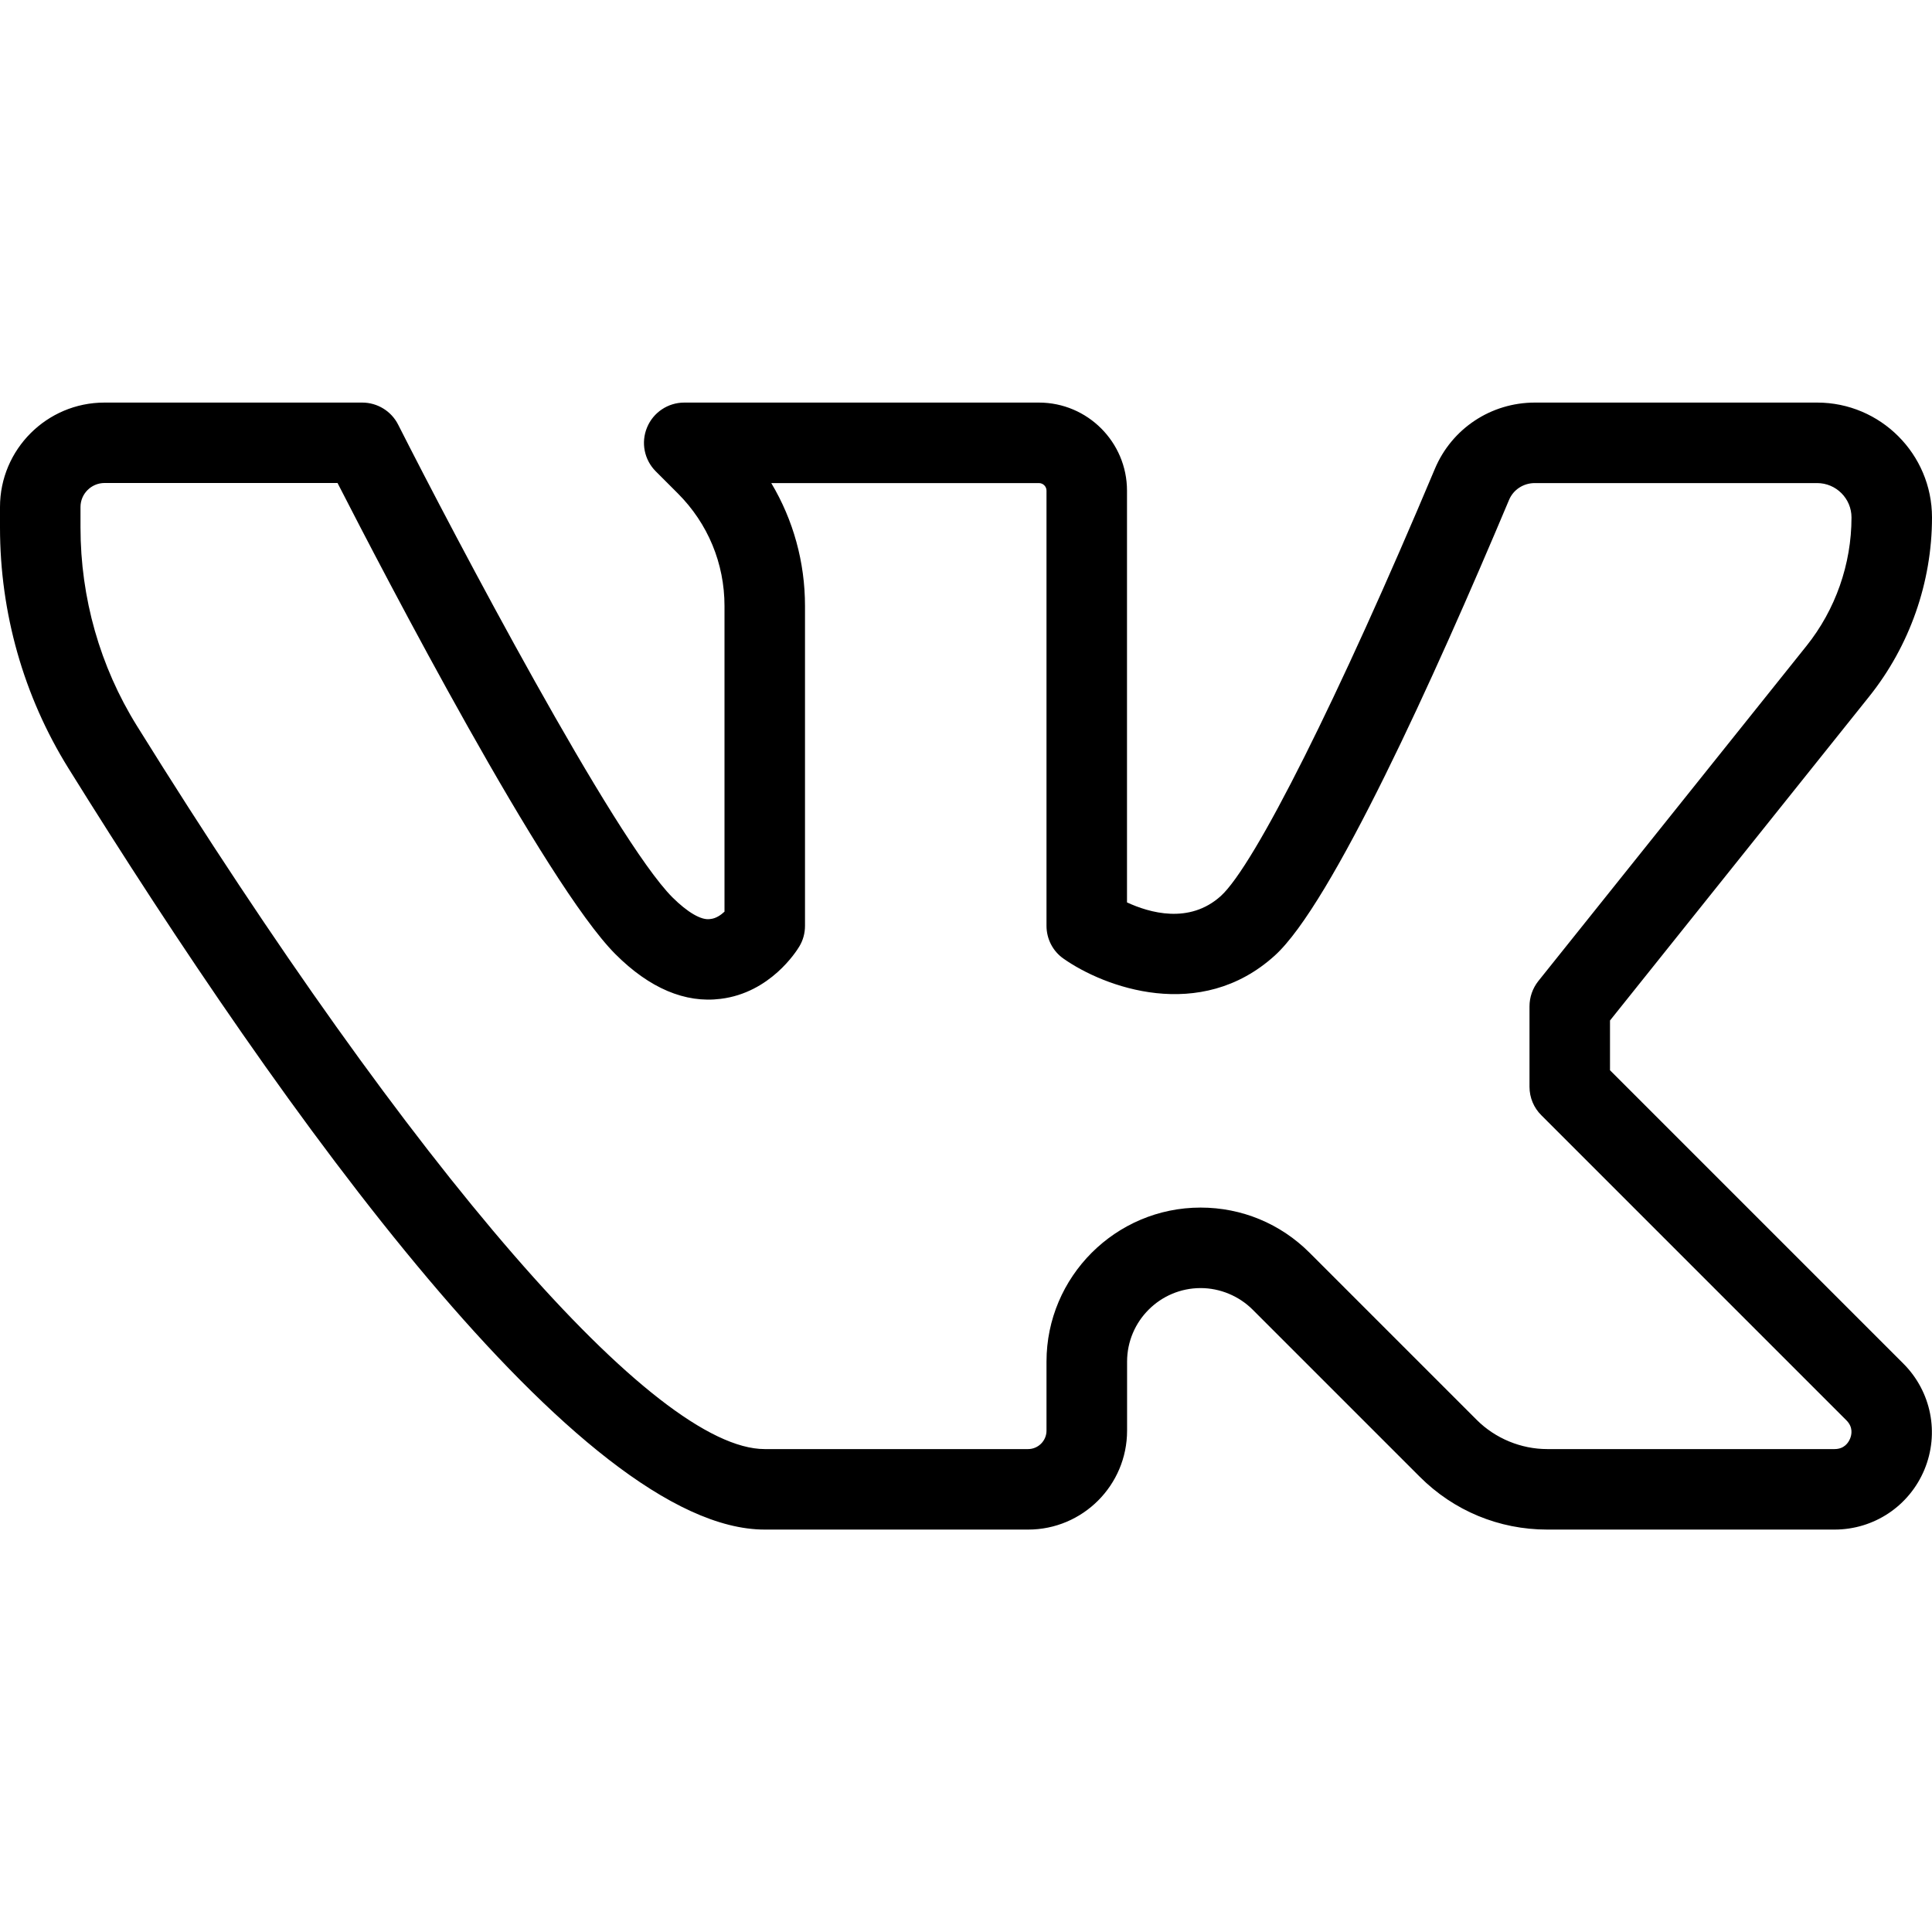
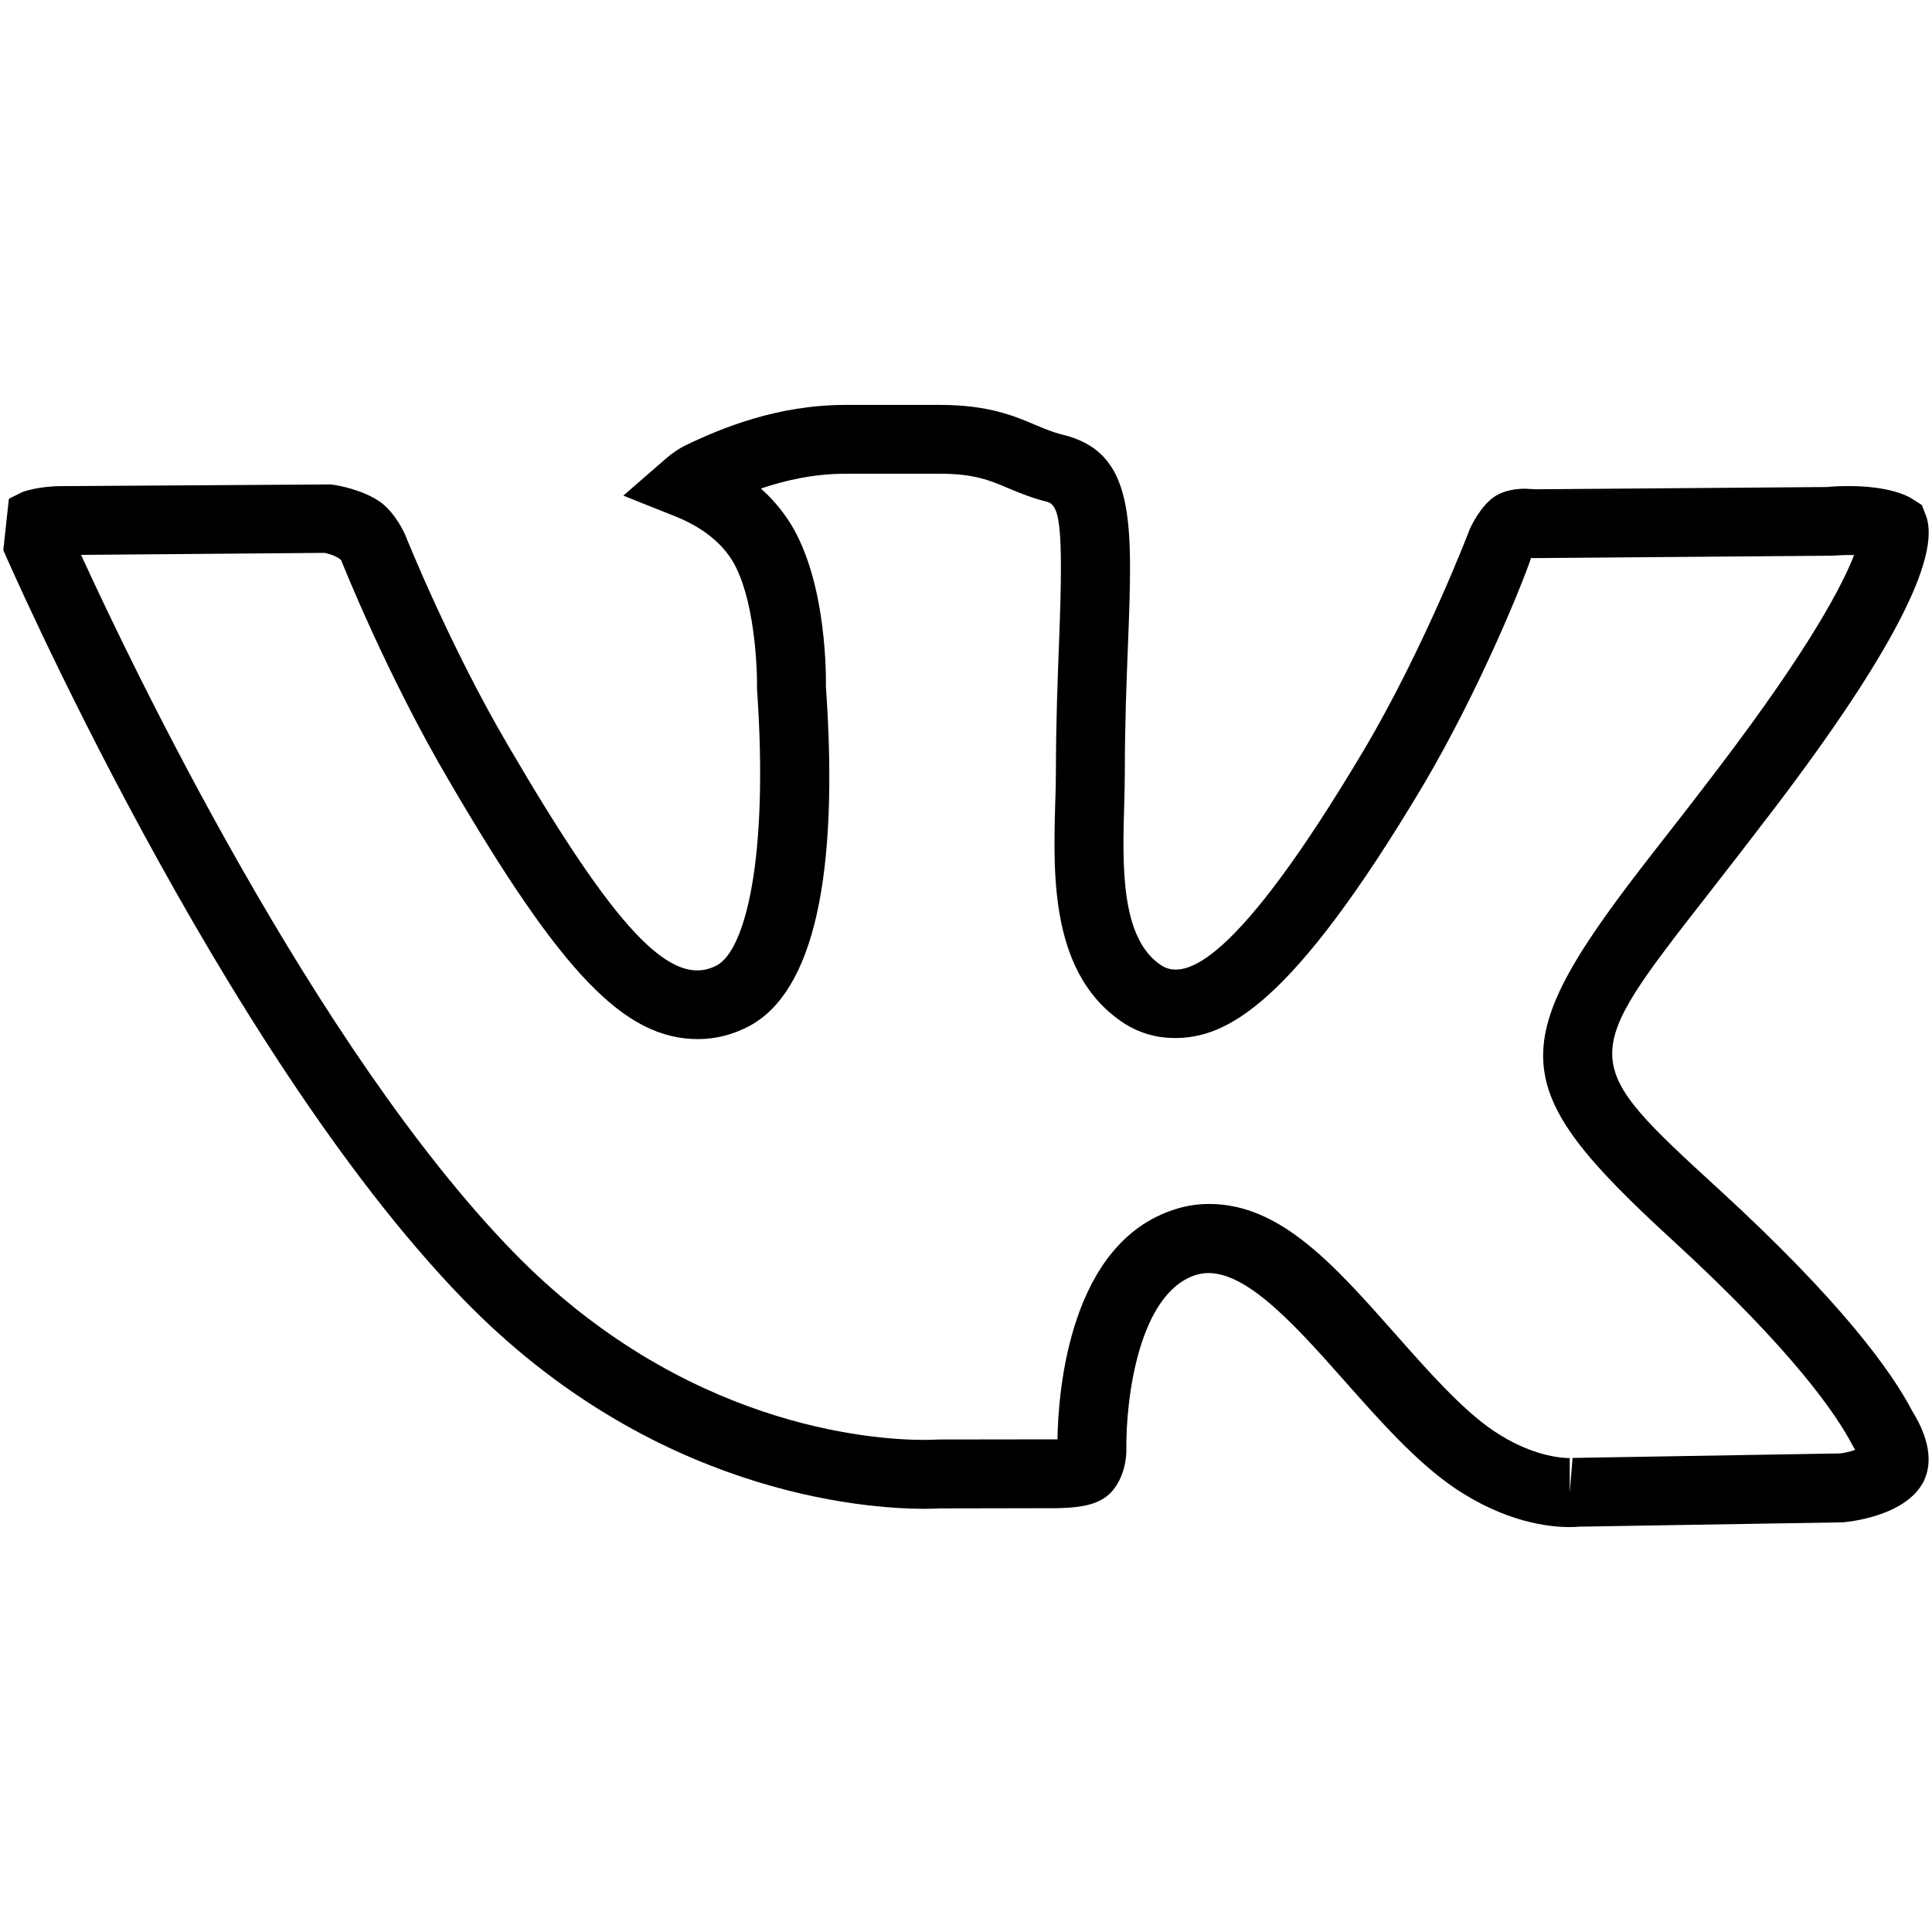
- <svg xmlns="http://www.w3.org/2000/svg" id="Layer_1" style="enable-background:new 0 0 24 24;" version="1.1" viewBox="0 0 24 24" xml:space="preserve">
+ <svg xmlns="http://www.w3.org/2000/svg" enable-background="new 0 0 24 24" height="24px" id="Layer_1" version="1.1" viewBox="0 0 24 24" width="24px" xml:space="preserve">
  <g>
-     <path d="M22.789,19.001h-3.568c-0.599,0-1.161-0.233-1.584-0.656l-2.076-2.076c-0.17-0.17-0.406-0.268-0.646-0.268   c-0.504,0-0.914,0.41-0.914,0.914v0.857c0,0.678-0.551,1.229-1.229,1.229H9.5c-2.29,0-5.968-5.144-8.651-9.459   C0.293,8.647,0,7.613,0,6.553V6.298c0-0.715,0.582-1.297,1.297-1.297H4.5c0.188,0,0.361,0.106,0.446,0.274   c0.703,1.388,2.685,5.149,3.407,5.872c0.184,0.183,0.361,0.291,0.473,0.269C8.892,11.41,8.954,11.368,9,11.325V7.528   c0-0.529-0.206-1.025-0.58-1.399L8.146,5.855C8.003,5.712,7.96,5.497,8.038,5.31C8.115,5.123,8.298,5.001,8.5,5.001h4.406   C13.509,5.001,14,5.492,14,6.095v5.115c0.277,0.128,0.773,0.274,1.165-0.079c0.419-0.38,1.464-2.463,2.66-5.308   c0.21-0.499,0.697-0.822,1.241-0.822h3.508C23.36,5.001,24,5.641,24,6.428c0,0.805-0.277,1.595-0.78,2.224L20,12.677v0.618   l3.644,3.644c0.347,0.347,0.45,0.864,0.262,1.317C23.718,18.708,23.28,19.001,22.789,19.001z M14.914,15.001   c0.511,0,0.992,0.199,1.354,0.561l2.076,2.076c0.231,0.231,0.551,0.363,0.877,0.363h3.568c0.122,0,0.173-0.081,0.193-0.129   c0.02-0.048,0.041-0.142-0.045-0.228l-3.79-3.79C19.053,13.761,19,13.634,19,13.501v-1c0-0.114,0.039-0.224,0.109-0.313l3.33-4.162   C22.801,7.575,23,7.007,23,6.428c0-0.235-0.191-0.427-0.427-0.427h-3.508c-0.14,0-0.266,0.082-0.319,0.209   c-0.938,2.229-2.204,5.021-2.911,5.661c-0.927,0.839-2.122,0.391-2.623,0.038C13.079,11.817,13,11.664,13,11.501V6.095   c0-0.052-0.042-0.094-0.094-0.094H9.581C9.854,6.458,10,6.982,10,7.528v3.973c0,0.091-0.024,0.18-0.071,0.257   c-0.035,0.059-0.361,0.575-0.977,0.65c-0.44,0.056-0.883-0.131-1.306-0.554c-0.869-0.869-2.867-4.709-3.453-5.854H1.297   C1.133,6.001,1,6.135,1,6.298v0.255c0,0.874,0.242,1.725,0.699,2.461c3.446,5.543,6.435,8.987,7.801,8.987h3.271   c0.126,0,0.229-0.103,0.229-0.229v-0.857C13,15.86,13.859,15.001,14.914,15.001z" />
+     <g>
+       <g>
+         <g>
+           <g>
+             <path d="M19.499,18.97c-0.266,0-0.805-0.063-1.433-0.488c-0.474-0.323-0.932-0.84-1.375-1.341       c-0.673-0.761-1.317-1.466-1.835-1.303c-0.706,0.223-0.874,1.529-0.864,2.189c-0.001,0.065-0.016,0.326-0.192,0.514       c-0.132,0.132-0.309,0.184-0.643,0.194l-1.483,0.003c0.001,0.001-0.071,0.005-0.19,0.005c-0.751,0-3.384-0.188-5.727-2.601       c-3.019-3.107-5.689-9.246-5.716-9.308L0.11,6.199c0.005-0.003,0.01-0.007,0.014-0.01l0.155-0.077       c0.195-0.068,0.422-0.073,0.478-0.073l3.35-0.021c0.092,0.009,0.402,0.067,0.619,0.219C4.918,6.381,5.025,6.625,5.03,6.636       c0.011,0.027,0.558,1.397,1.292,2.642c1.316,2.251,2.015,3.015,2.583,2.714c0.353-0.19,0.646-1.327,0.499-3.433       c0.004-0.431-0.064-1.282-0.358-1.67C8.862,6.64,8.59,6.495,8.395,6.417l-0.652-0.26l0.529-0.46       c0.077-0.067,0.158-0.122,0.24-0.163C8.963,5.317,9.656,5.03,10.505,5.03h1.173c0.598,0,0.921,0.137,1.18,0.247       c0.118,0.049,0.221,0.093,0.331,0.12c0.916,0.216,0.883,1.068,0.823,2.614c-0.018,0.46-0.039,0.984-0.039,1.575       c0,0.133-0.004,0.275-0.008,0.42c-0.021,0.747-0.047,1.661,0.467,1.99c0.288,0.179,0.924-0.012,2.51-2.678       c0.756-1.276,1.31-2.728,1.315-2.742c0.015-0.035,0.137-0.3,0.321-0.415c0.122-0.075,0.268-0.09,0.37-0.09l0.134,0.007       L22.7,6.05c-0.002-0.001,0.11-0.012,0.26-0.012c0.512,0,0.739,0.123,0.797,0.16l0.117,0.076l0.051,0.131       c0.194,0.514-0.438,1.737-1.882,3.636c-0.31,0.406-0.582,0.757-0.82,1.062c-1.616,2.07-1.616,2.07,0.136,3.677       c1.526,1.398,2.146,2.268,2.397,2.751c0.207,0.334,0.258,0.637,0.139,0.874c-0.229,0.444-0.971,0.503-1.002,0.506l-3.291,0.054       C19.607,18.966,19.563,18.97,19.499,18.97z M15.021,14.956c0.882,0,1.545,0.749,2.313,1.616       c0.408,0.462,0.83,0.938,1.215,1.199c0.467,0.316,0.846,0.342,0.951,0.342v0.428l0.035-0.43l3.32-0.056       c0.055-0.005,0.127-0.022,0.19-0.043c-0.009-0.019-0.021-0.038-0.034-0.061c-0.194-0.371-0.722-1.157-2.23-2.541       c-2.096-1.921-2.12-2.419-0.233-4.835c0.238-0.303,0.508-0.65,0.814-1.053c1.136-1.495,1.532-2.268,1.67-2.627       c-0.112-0.003-0.25,0.006-0.271,0.008l-3.701,0.03l-0.041-0.002c-0.081,0.255-0.624,1.613-1.34,2.824       c-1.643,2.758-2.453,3.139-3.085,3.14c-0.225,0-0.433-0.06-0.619-0.176c-0.926-0.594-0.892-1.826-0.867-2.726       c0.005-0.149,0.009-0.283,0.009-0.409c0-0.604,0.021-1.139,0.039-1.609c0.061-1.539-0.001-1.708-0.164-1.746       c-0.155-0.038-0.304-0.095-0.466-0.164c-0.228-0.097-0.423-0.18-0.848-0.18h-1.173c-0.392,0-0.75,0.081-1.053,0.184       c0.1,0.088,0.195,0.19,0.28,0.306c0.52,0.686,0.531,1.919,0.528,2.159c0.165,2.354-0.155,3.782-0.95,4.211       c-0.203,0.108-0.417,0.163-0.638,0.163c-0.912,0-1.692-0.808-3.088-3.199c-0.78-1.321-1.34-2.736-1.346-2.75       C4.202,6.917,4.091,6.879,4.033,6.868L1.007,6.893c0.643,1.403,2.906,6.123,5.364,8.654c2.11,2.171,4.447,2.34,5.113,2.34       c0.09,0,0.146-0.004,0.16-0.005l1.492-0.002c0.01-0.613,0.153-2.447,1.462-2.858C14.733,14.978,14.876,14.956,15.021,14.956z" />
+           </g>
+         </g>
+       </g>
+     </g>
  </g>
-   <g />
-   <g />
-   <g />
-   <g />
-   <g />
-   <g />
-   <g />
-   <g />
-   <g />
-   <g />
-   <g />
-   <g />
-   <g />
-   <g />
-   <g />
</svg>
